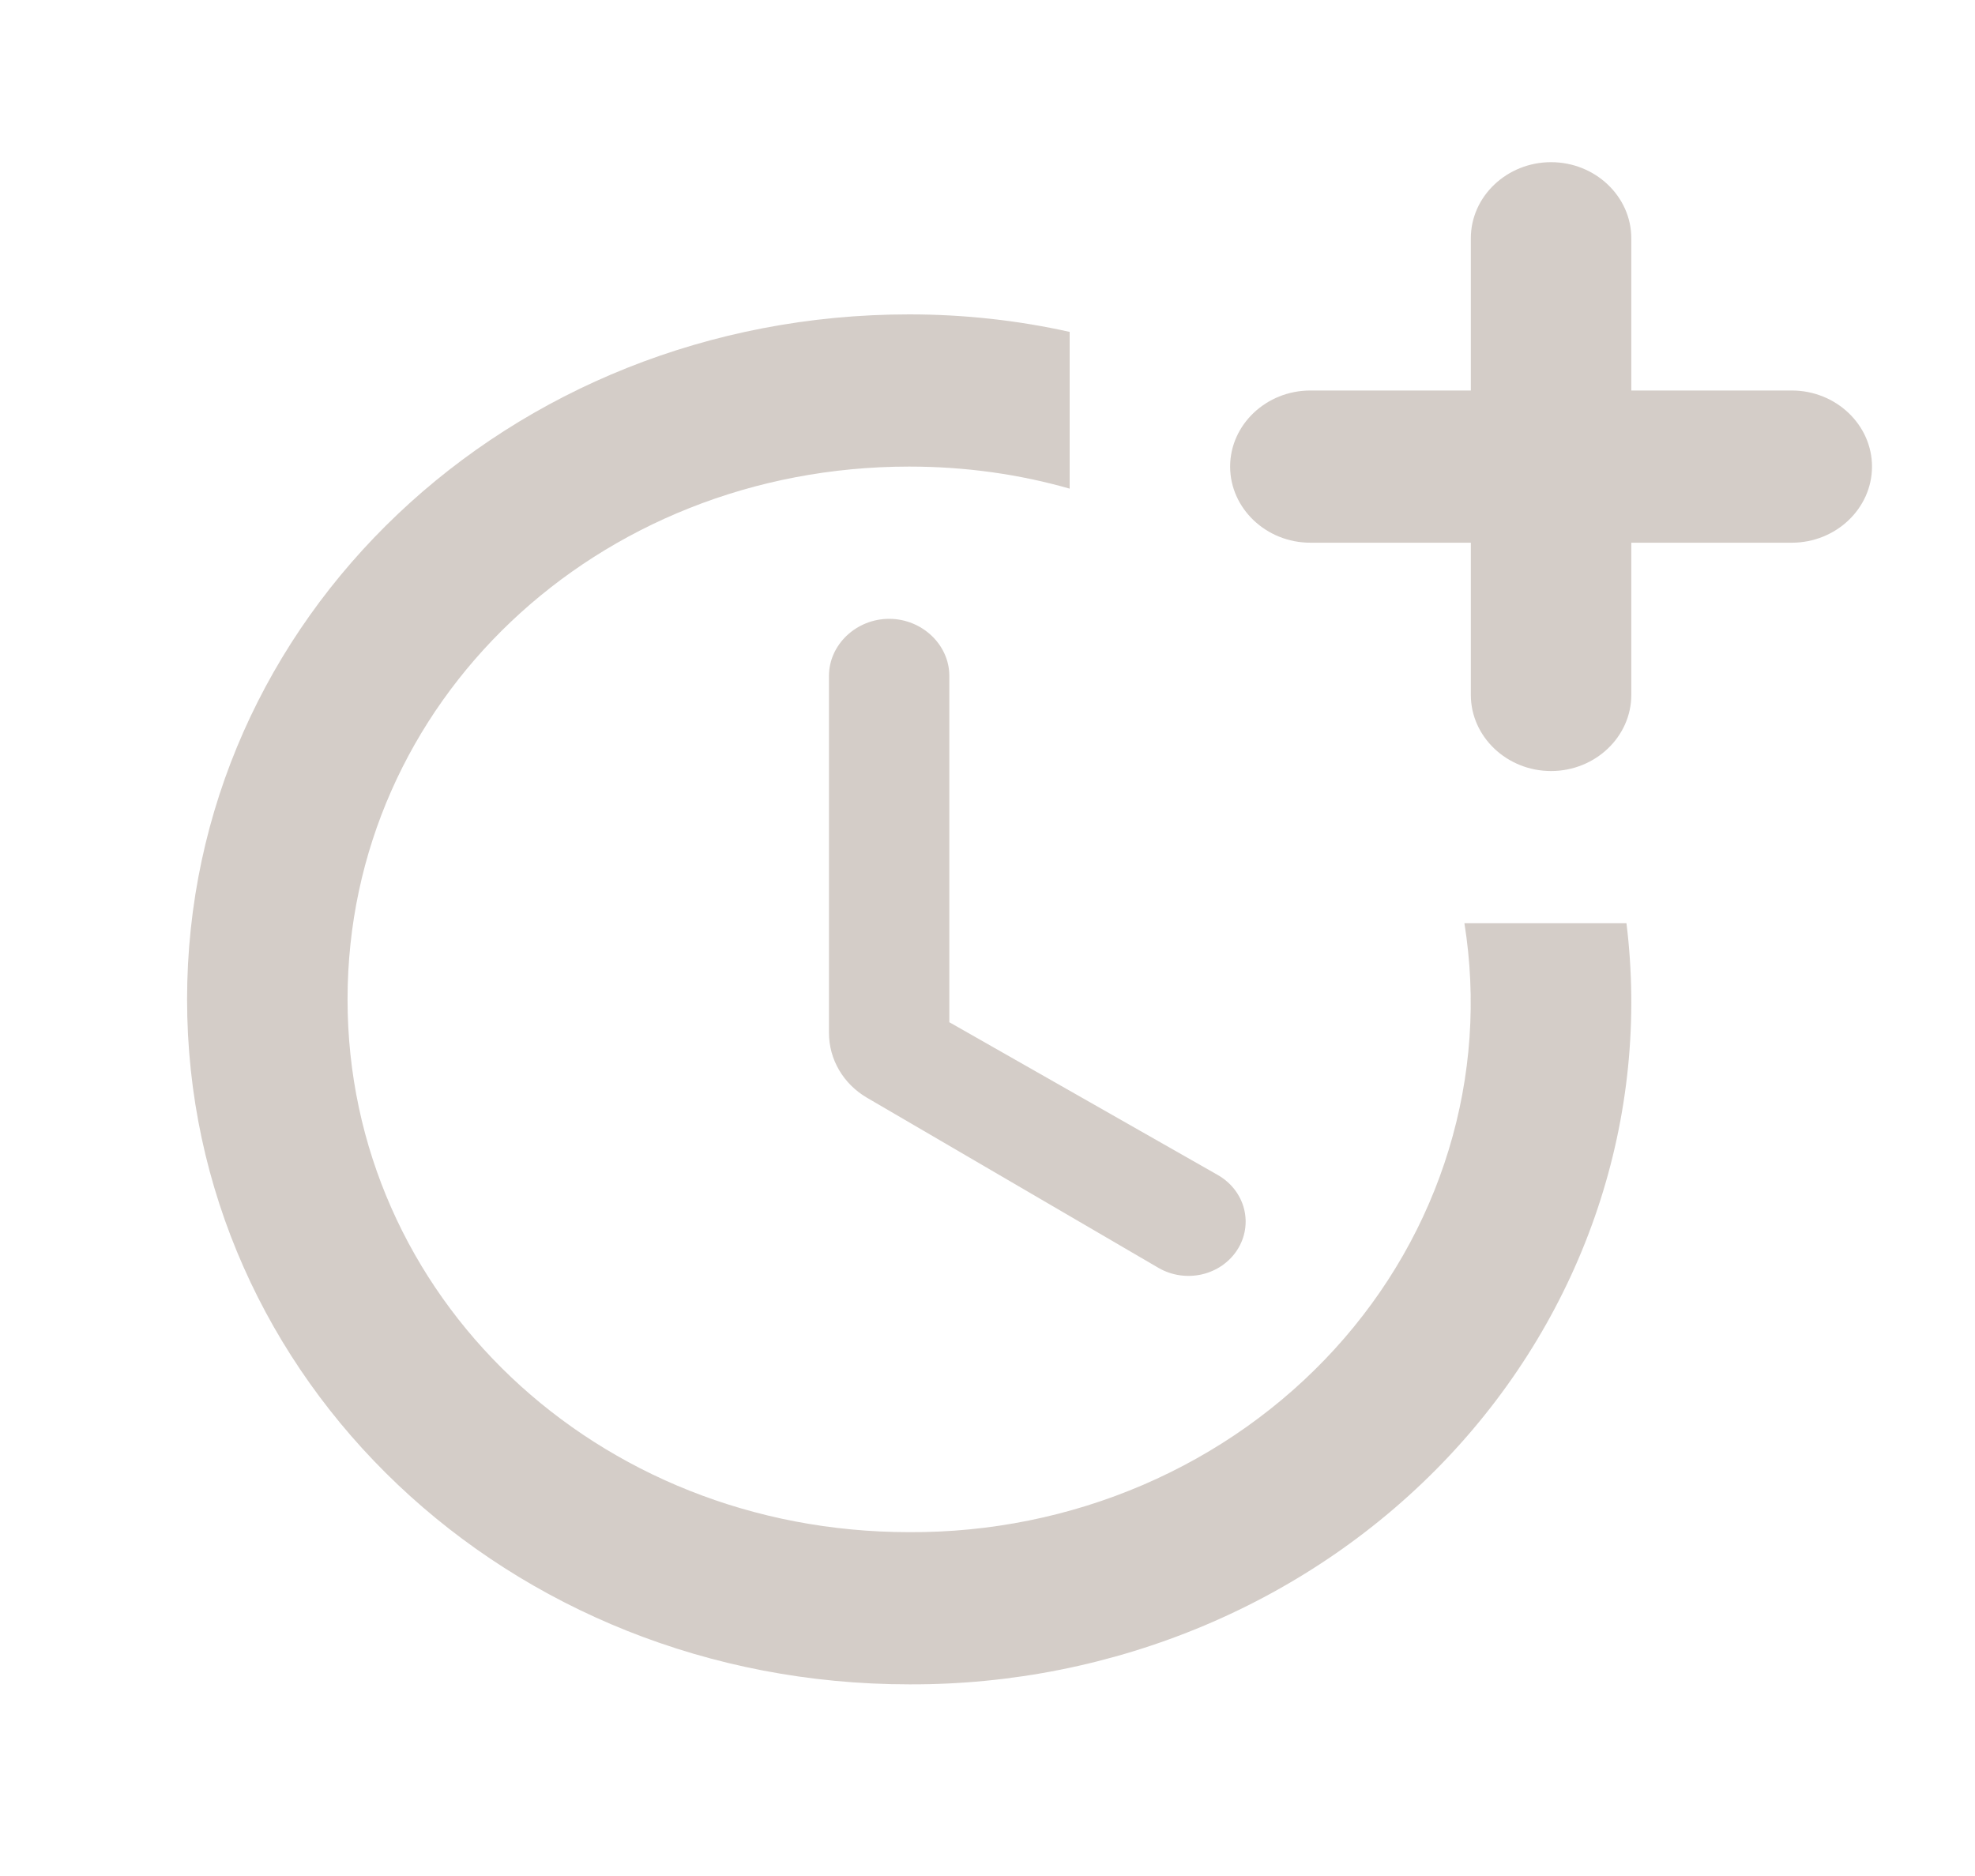
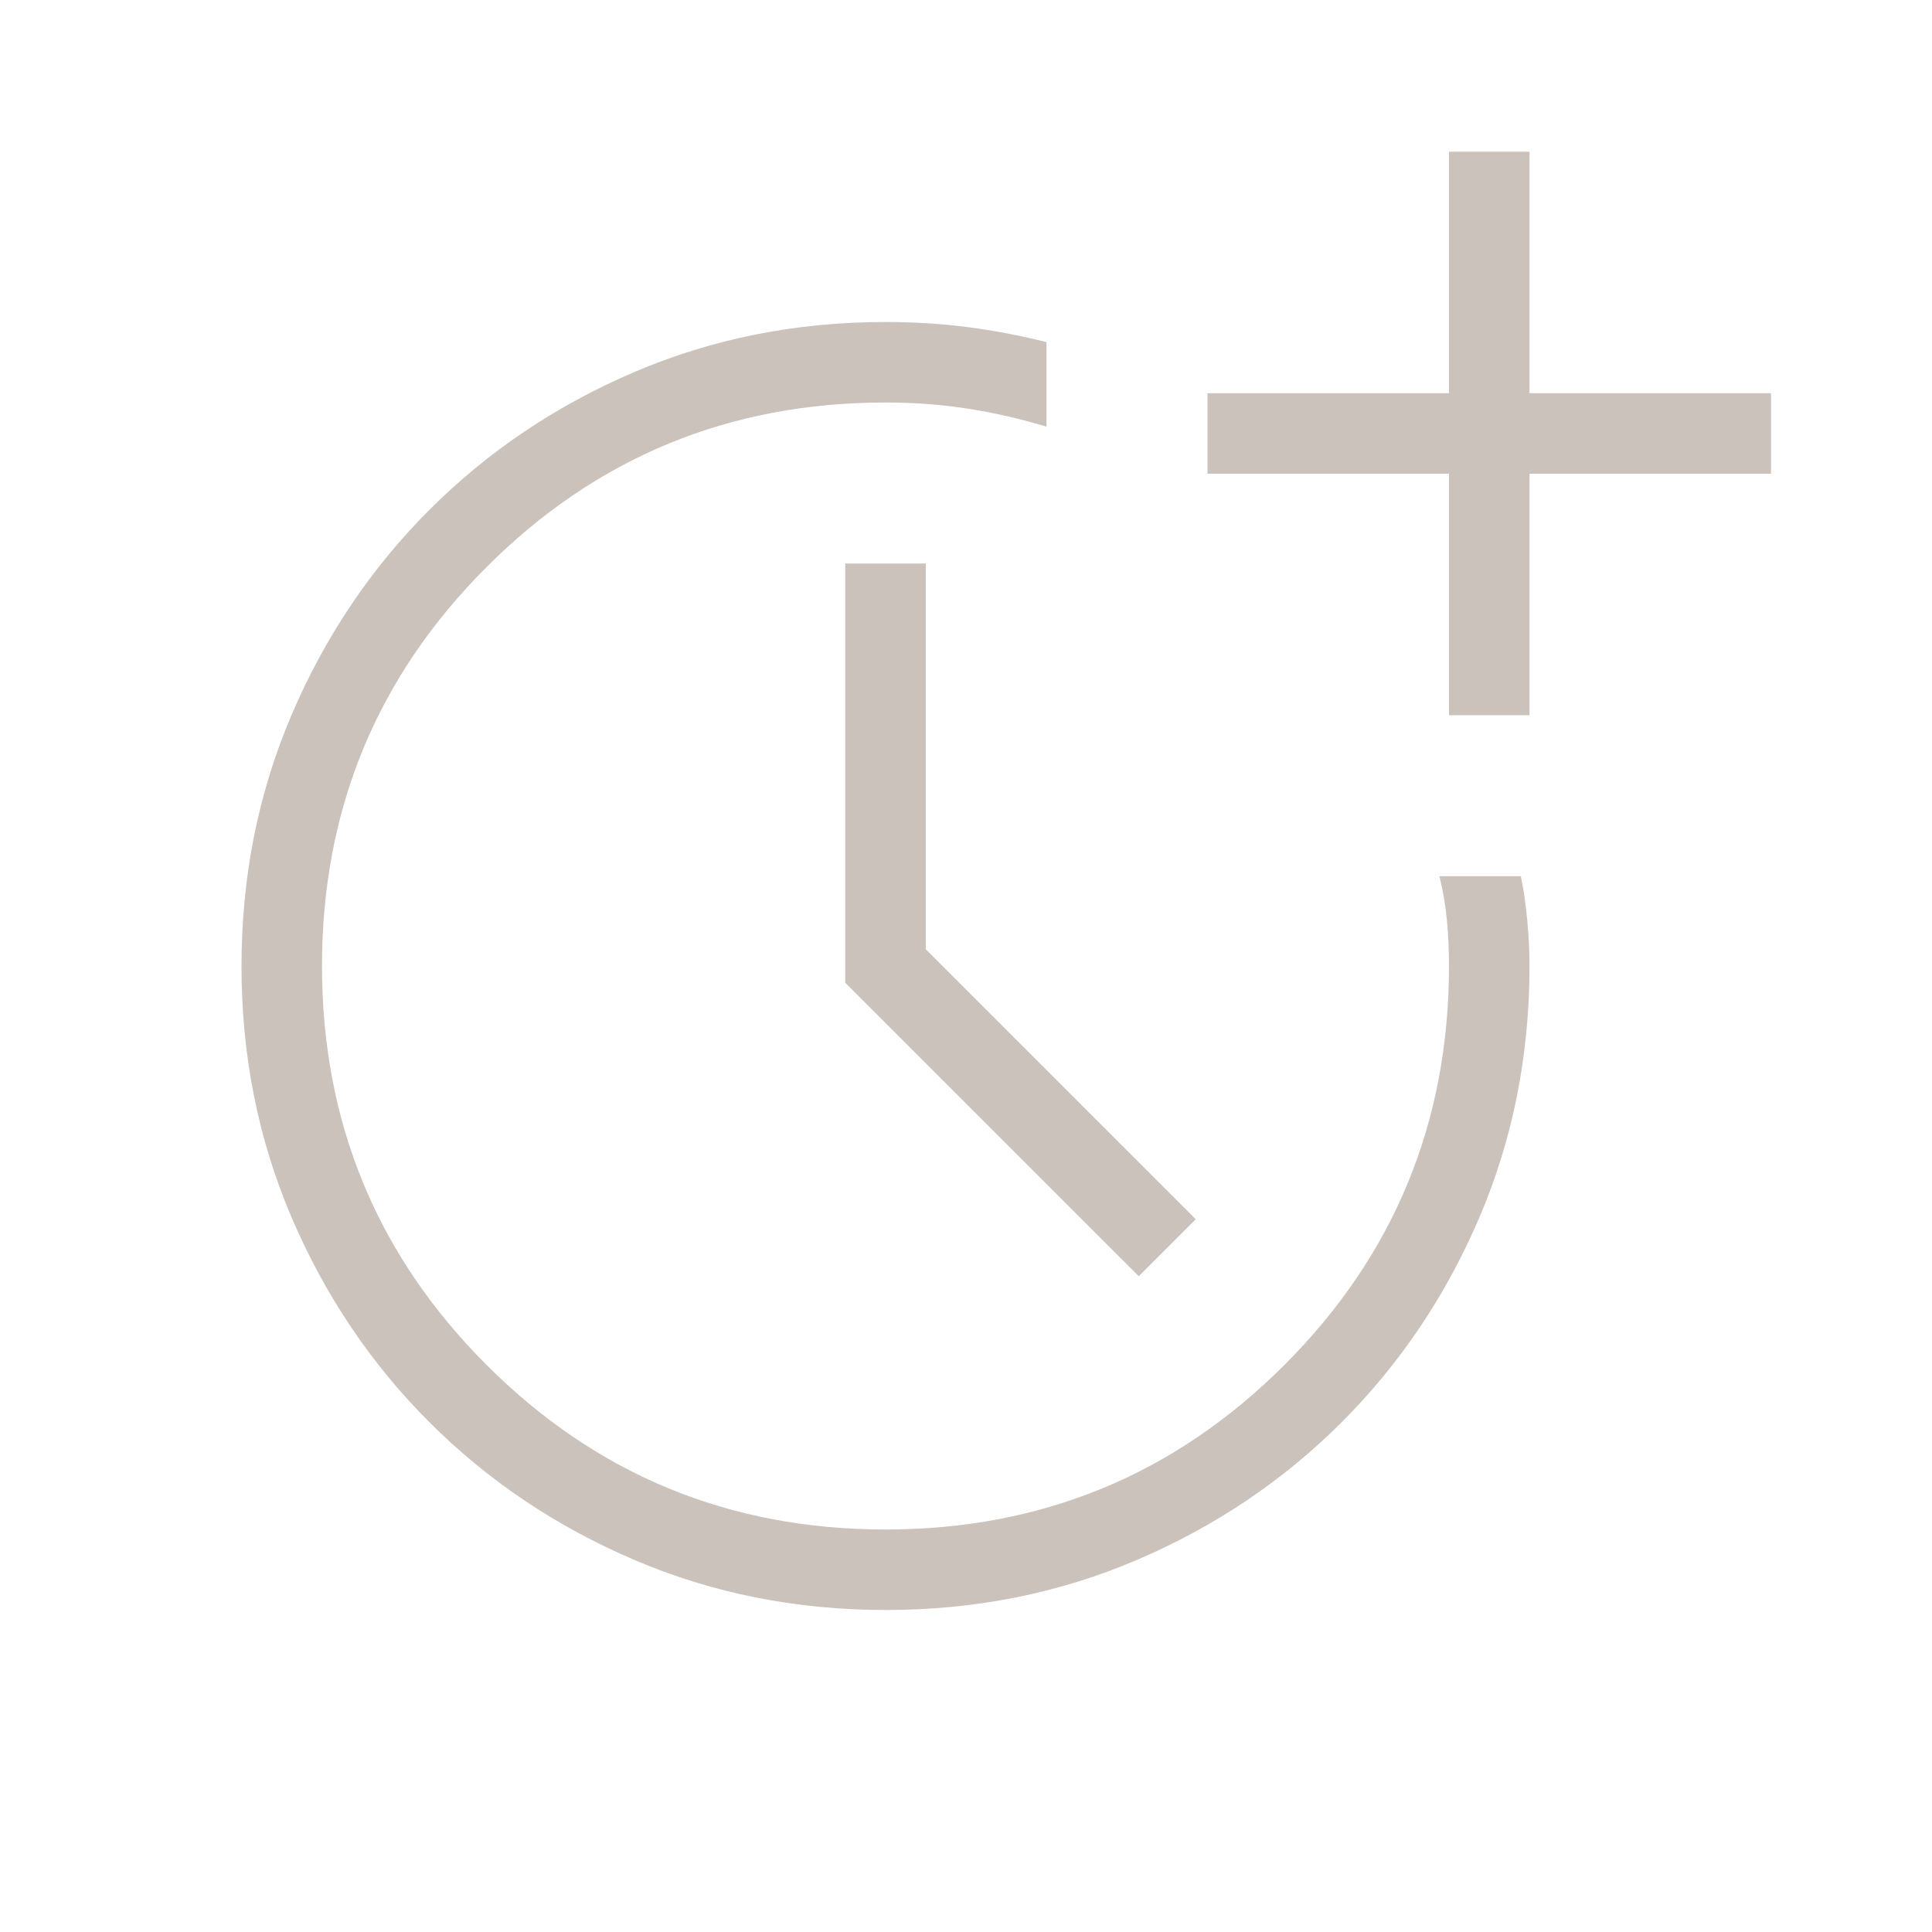
- <svg xmlns="http://www.w3.org/2000/svg" width="40" height="38" viewBox="0 0 40 38" fill="none">
-   <path d="M18.008 12.535C17.341 12.535 16.789 13.059 16.789 13.691V20.921C16.789 21.461 17.081 21.954 17.553 22.232L23.468 25.685C23.731 25.836 24.046 25.882 24.345 25.813C24.643 25.744 24.901 25.564 25.06 25.315C25.22 25.066 25.268 24.766 25.195 24.483C25.122 24.2 24.933 23.956 24.67 23.804L19.227 20.706V13.691C19.227 13.059 18.674 12.535 18.008 12.535Z" fill="#CAC2BB" fill-opacity="0.81" />
-   <path d="M29.659 18.701C29.904 20.234 29.796 21.798 29.342 23.287C28.889 24.776 28.101 26.154 27.032 27.326C25.963 28.498 24.639 29.437 23.152 30.077C21.664 30.717 20.048 31.044 18.414 31.035C12.076 31.035 7.039 26.255 7.039 20.243C7.039 14.23 12.076 9.451 18.414 9.451C19.552 9.451 20.64 9.605 21.664 9.898V6.723C20.624 6.491 19.535 6.368 18.414 6.368C10.289 6.368 3.789 12.535 3.789 20.243C3.789 27.951 10.289 34.118 18.414 34.118C20.474 34.126 22.512 33.719 24.395 32.925C26.277 32.131 27.96 30.967 29.333 29.51C30.706 28.053 31.737 26.336 32.359 24.473C32.981 22.61 33.18 20.642 32.941 18.701H29.659Z" fill="#CAC2BB" fill-opacity="0.81" />
-   <path d="M36.289 7.91H33.039V4.826C33.039 3.978 32.308 3.285 31.414 3.285C30.52 3.285 29.789 3.978 29.789 4.826V7.91H26.539C25.645 7.91 24.914 8.603 24.914 9.451C24.914 10.299 25.645 10.993 26.539 10.993H29.789V14.076C29.789 14.924 30.52 15.618 31.414 15.618C32.308 15.618 33.039 14.924 33.039 14.076V10.993H36.289C37.183 10.993 37.914 10.299 37.914 9.451C37.914 8.603 37.183 7.91 36.289 7.91Z" fill="#CAC2BB" fill-opacity="0.81" />
+ <svg xmlns="http://www.w3.org/2000/svg" height="24px" viewBox="0 -960 960 960" width="24px" fill="#CAC2BB">
+   <path d="M440.11-160q-66.65 0-124.9-24.88T213.38-253.3q-43.58-43.54-68.48-101.75-24.9-58.2-24.9-124.84 0-66.65 24.89-124.9t68.44-101.83q43.56-43.58 101.78-68.48Q373.33-800 440-800q21 0 40.5 2.5T520-790v42q-20-6-39.5-9t-40.5-3q-116.46 0-198.23 81.77T160-480q0 116.46 81.77 198.23T440-200q116.46 0 198.23-81.77T720-480.13q0-10.87-1-22.18t-3.77-22.31h40.46q2 9.47 3.16 21.54Q760-491 760-480q0 66.67-24.88 124.89T666.7-253.33q-43.54 43.55-101.75 68.44Q506.75-160 440.11-160Zm125.74-165.85L420-471.69V-680h40v191.69l134.15 134.16-28.3 28.3ZM720-604.62v-120H600v-40h120v-120h40v120h120v40H760v120h-40Z" />
</svg>
